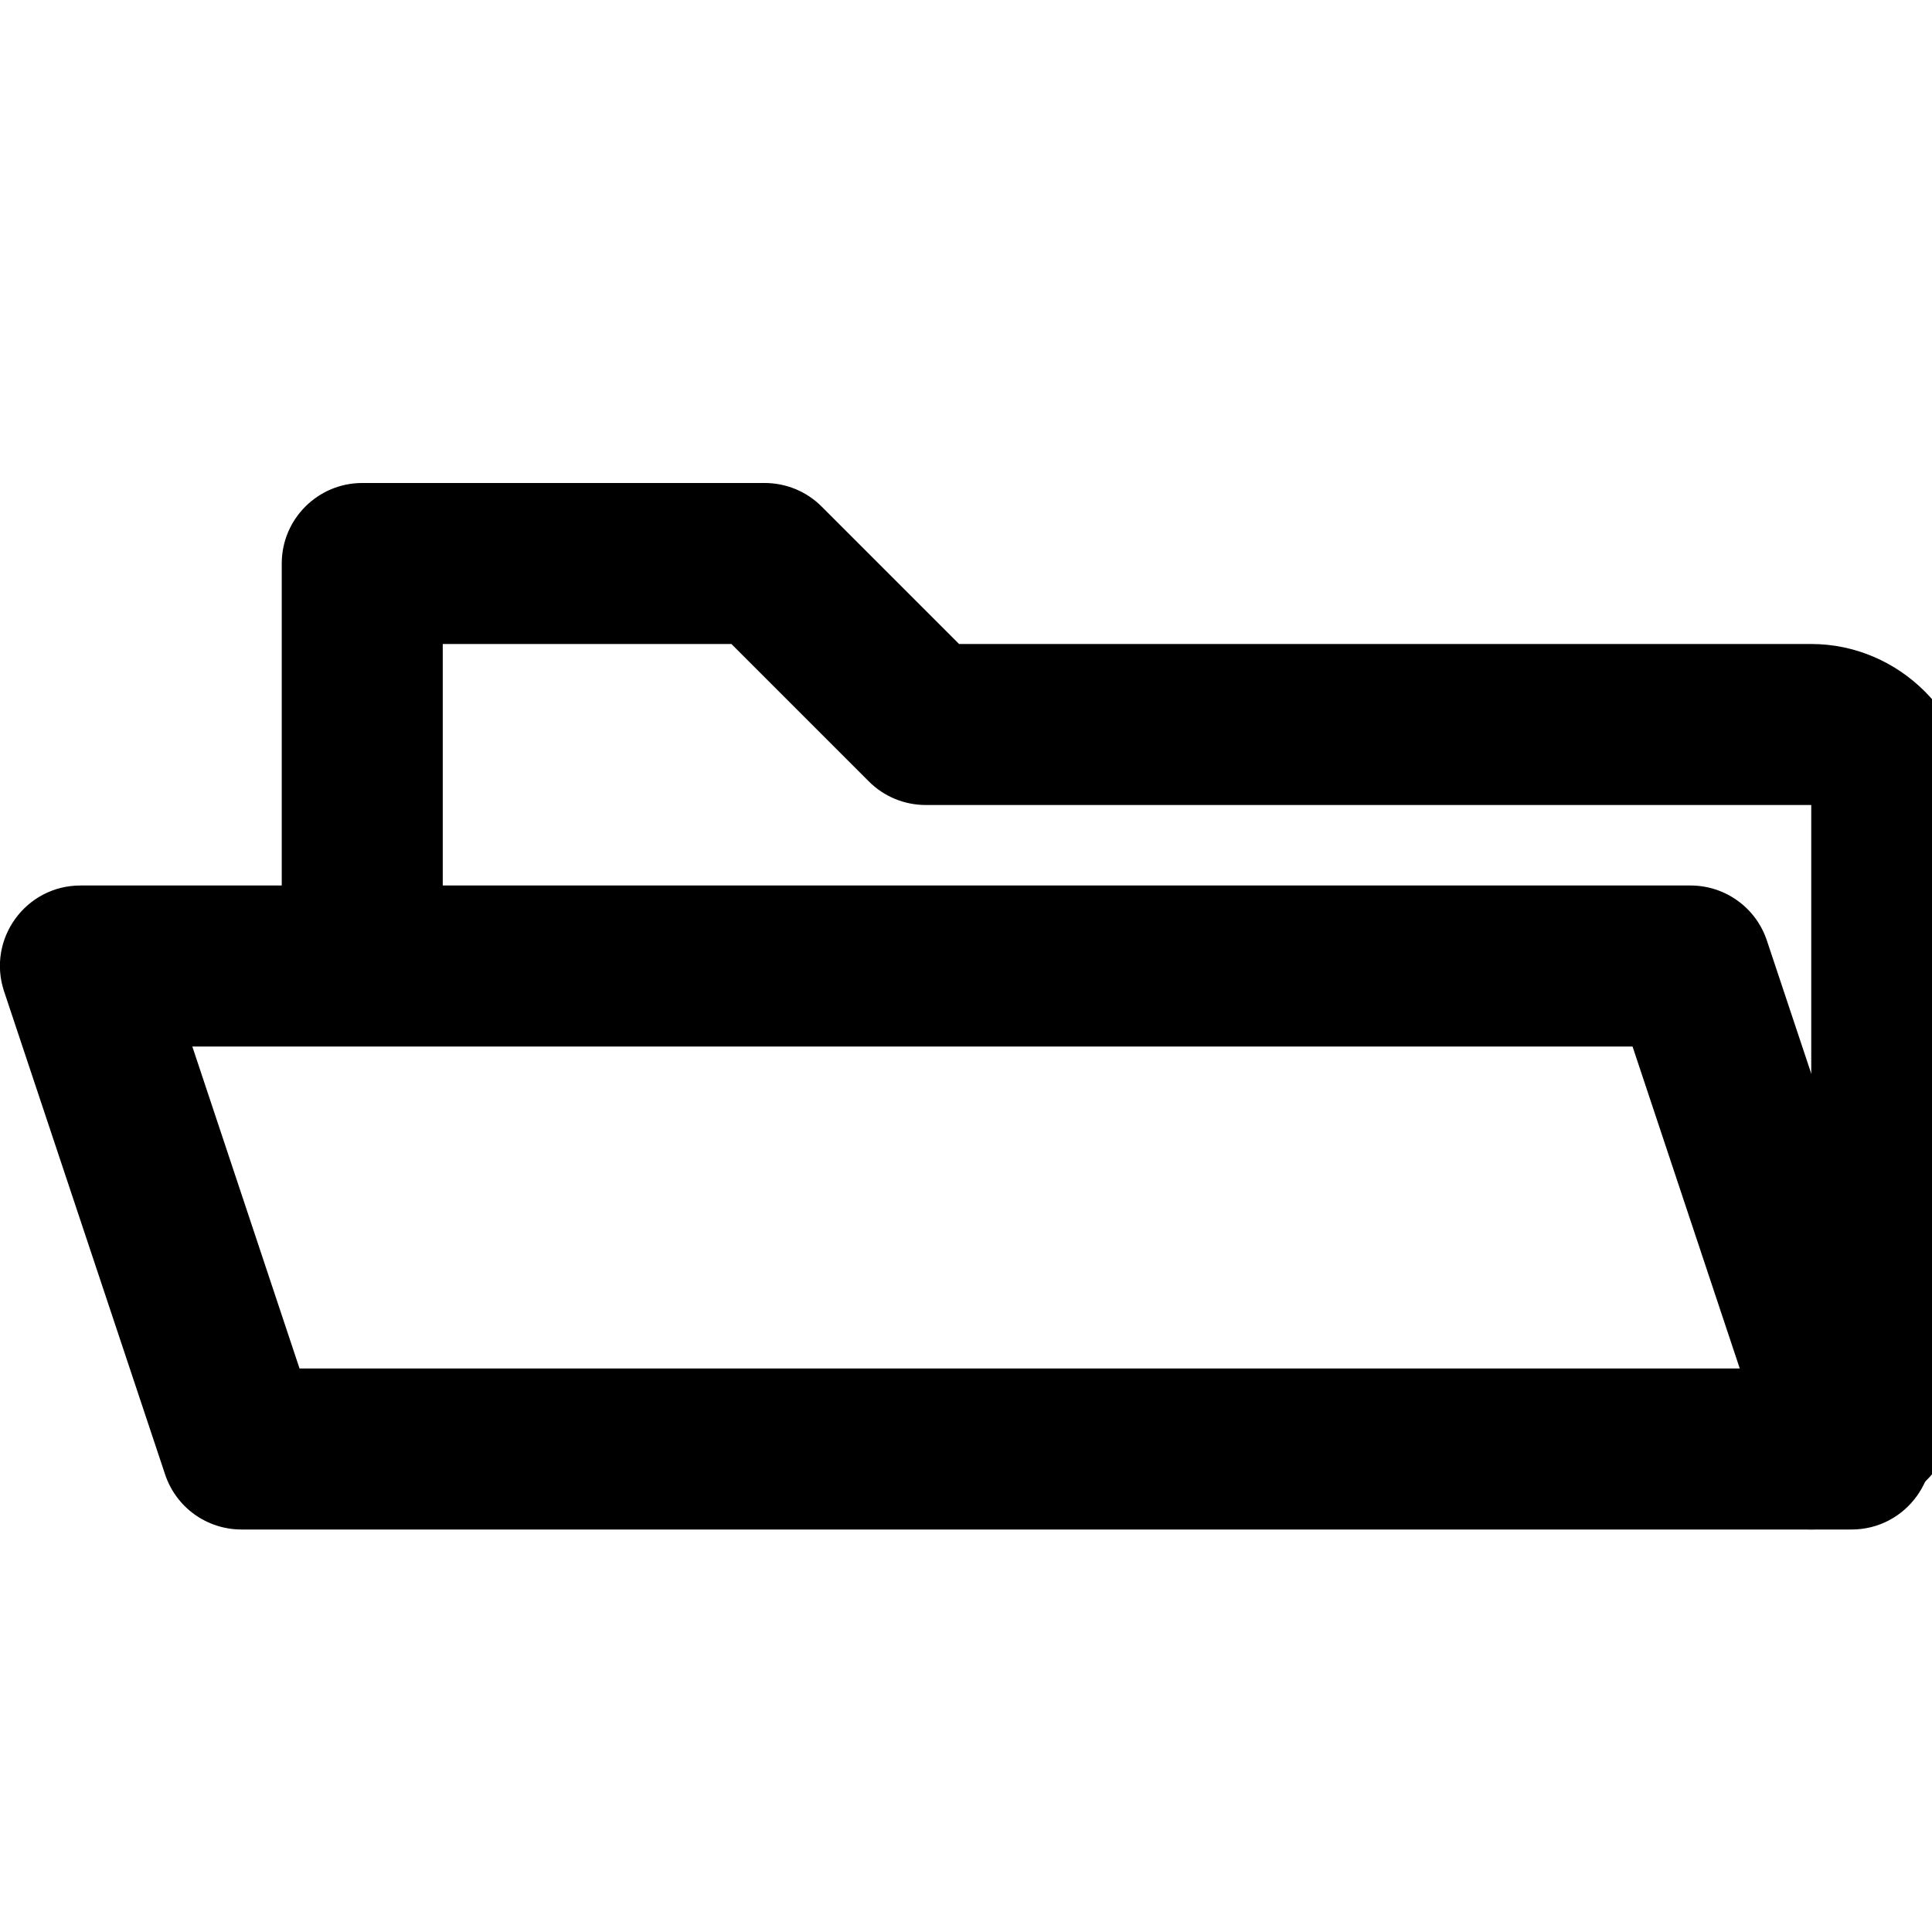
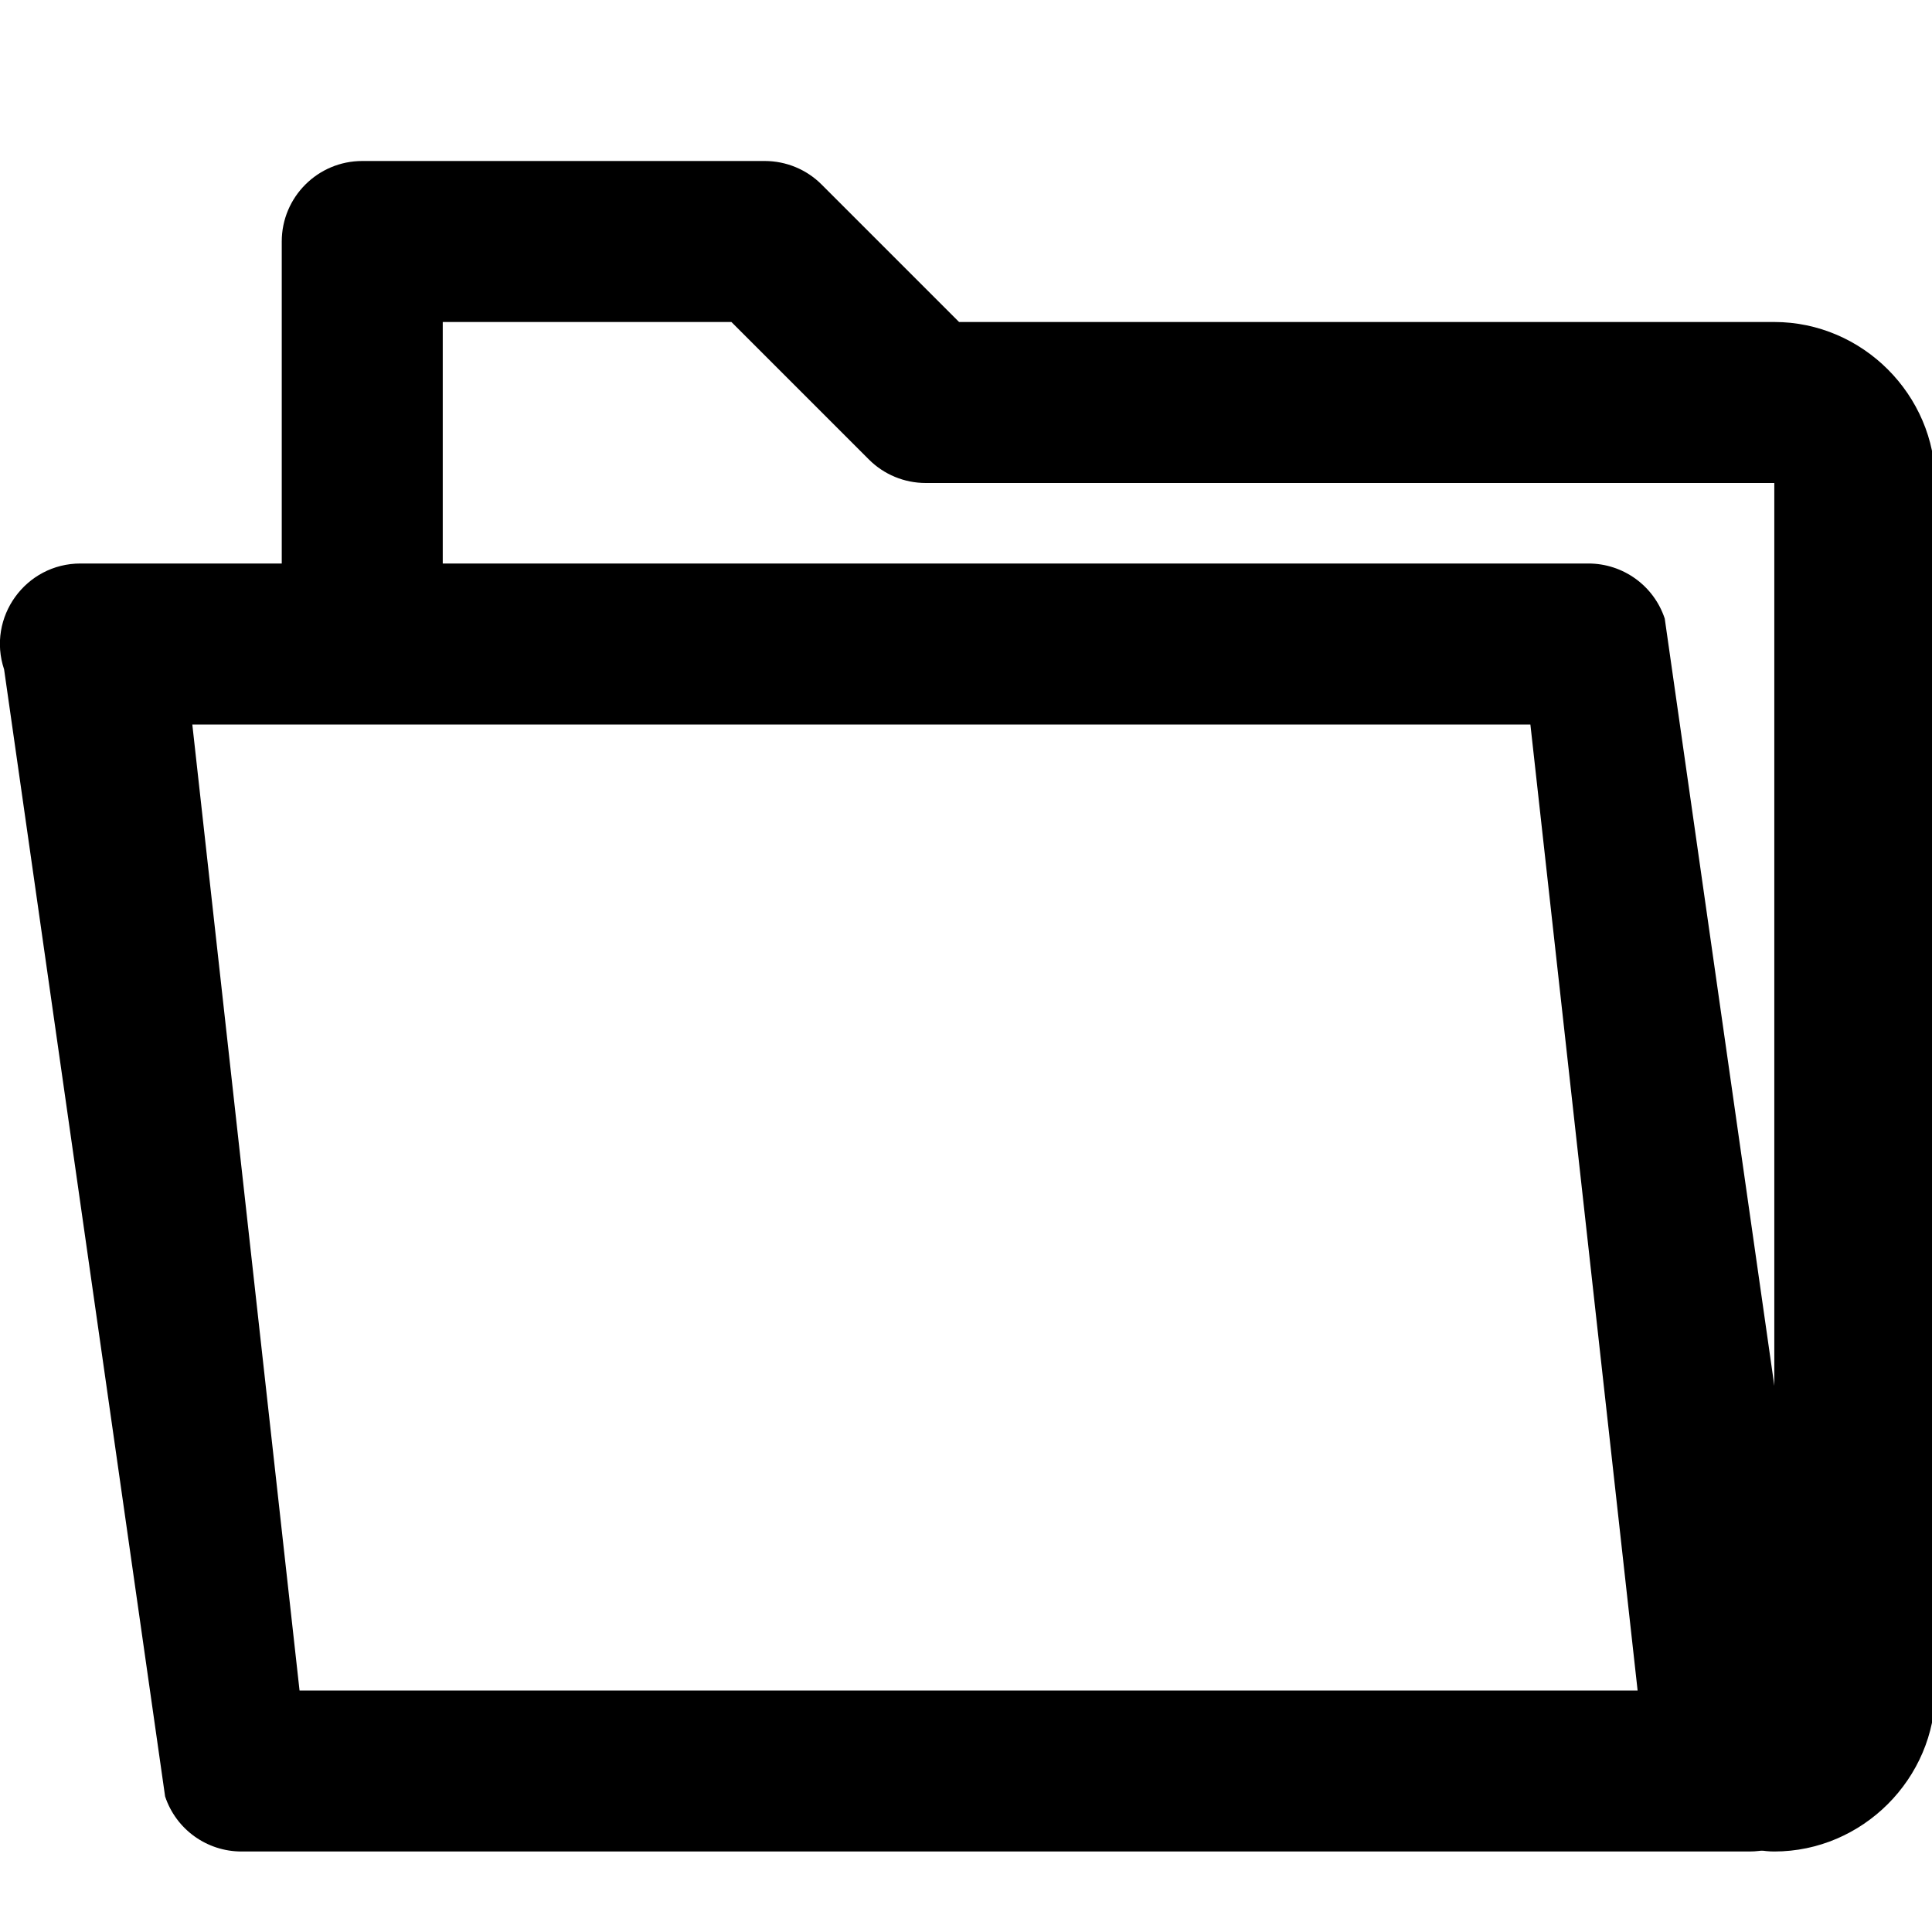
- <svg xmlns="http://www.w3.org/2000/svg" version="1.1" id="Réteg_2" x="0px" y="0px" viewBox="0 0 24 24" style="enable-background:new 0 0 24 24;" xml:space="preserve">
-   <path d="m 4.5,6 c -0.552,5.52e-5 -1,0.448 -1,1 v 4 c 0,0.552 0.448,1 1,1 0.552,0 1,-0.448 1,-1 V 8 H 9.086 L 10.793,9.707 C 10.98,9.895 11.235,10 11.5,10 h 11 v 7 c -0.552,0 -1,0.448 -1,1 0,0.552 0.448,1 1,1 1.095,0 2,-0.905 2,-2 v -7 c 0,-1.095 -0.905,-2 -2,-2 H 11.914 L 10.207,6.293 C 10.02,6.105 9.765,6 9.5,6 Z" />
-   <path d="m 1,11 c -0.683,-3.11e-4 -1.165,0.669 -0.949,1.316 l 2,6 C 2.187,18.725 2.569,19 3,19 h 20 c 0.683,3.12e-4 1.165,-0.669 0.949,-1.316 l -2,-6 C 21.813,11.275 21.431,11 21,11 Z m 1.389,2 h 17.891 l 1.332,4 H 3.721 Z" />
+ <svg xmlns="http://www.w3.org/2000/svg" version="1.1" id="Réteg_2" x="0px" y="0px" viewBox="0 0 24 24" style="enable-background:new 0 0 24 21;" xml:space="preserve">
+   <path d="m 4.5,2 c -0.552,5.52e-5 -1,0.448 -1,1 v 4 c 0,0.552 0.448,1 1,1 0.552,0 1,-0.448 1,-1 V 4 H 9.086 L 10.793,5.707 C 10.98,5.895 11.235,6 11.5,6 h 10.541 v 15 c -0.552,0 -1,0.448 -1,1 0,0.552 0.448,1 1,1 1.095,0 2,-0.905 2,-2 V 6 c 0,-1.095 -0.905,-2 -2,-2 H 11.914 L 10.207,2.293 C 10.02,2.105 9.765,2 9.5,2 Z" />
+   <path d="M 1,7 C 0.317,7 -0.165,7.669 0.051,8.316 l 2,14 C 2.187,22.725 2.569,23 3,23 h 18.731 c 0.683,3.12e-4 1.165,-0.669 0.949,-1.316 l -2,-14 C 20.544,7.275 20.162,7 19.731,7 Z m 1.389,2 h 16.622 l 1.332,12 H 3.721 Z" />
</svg>
